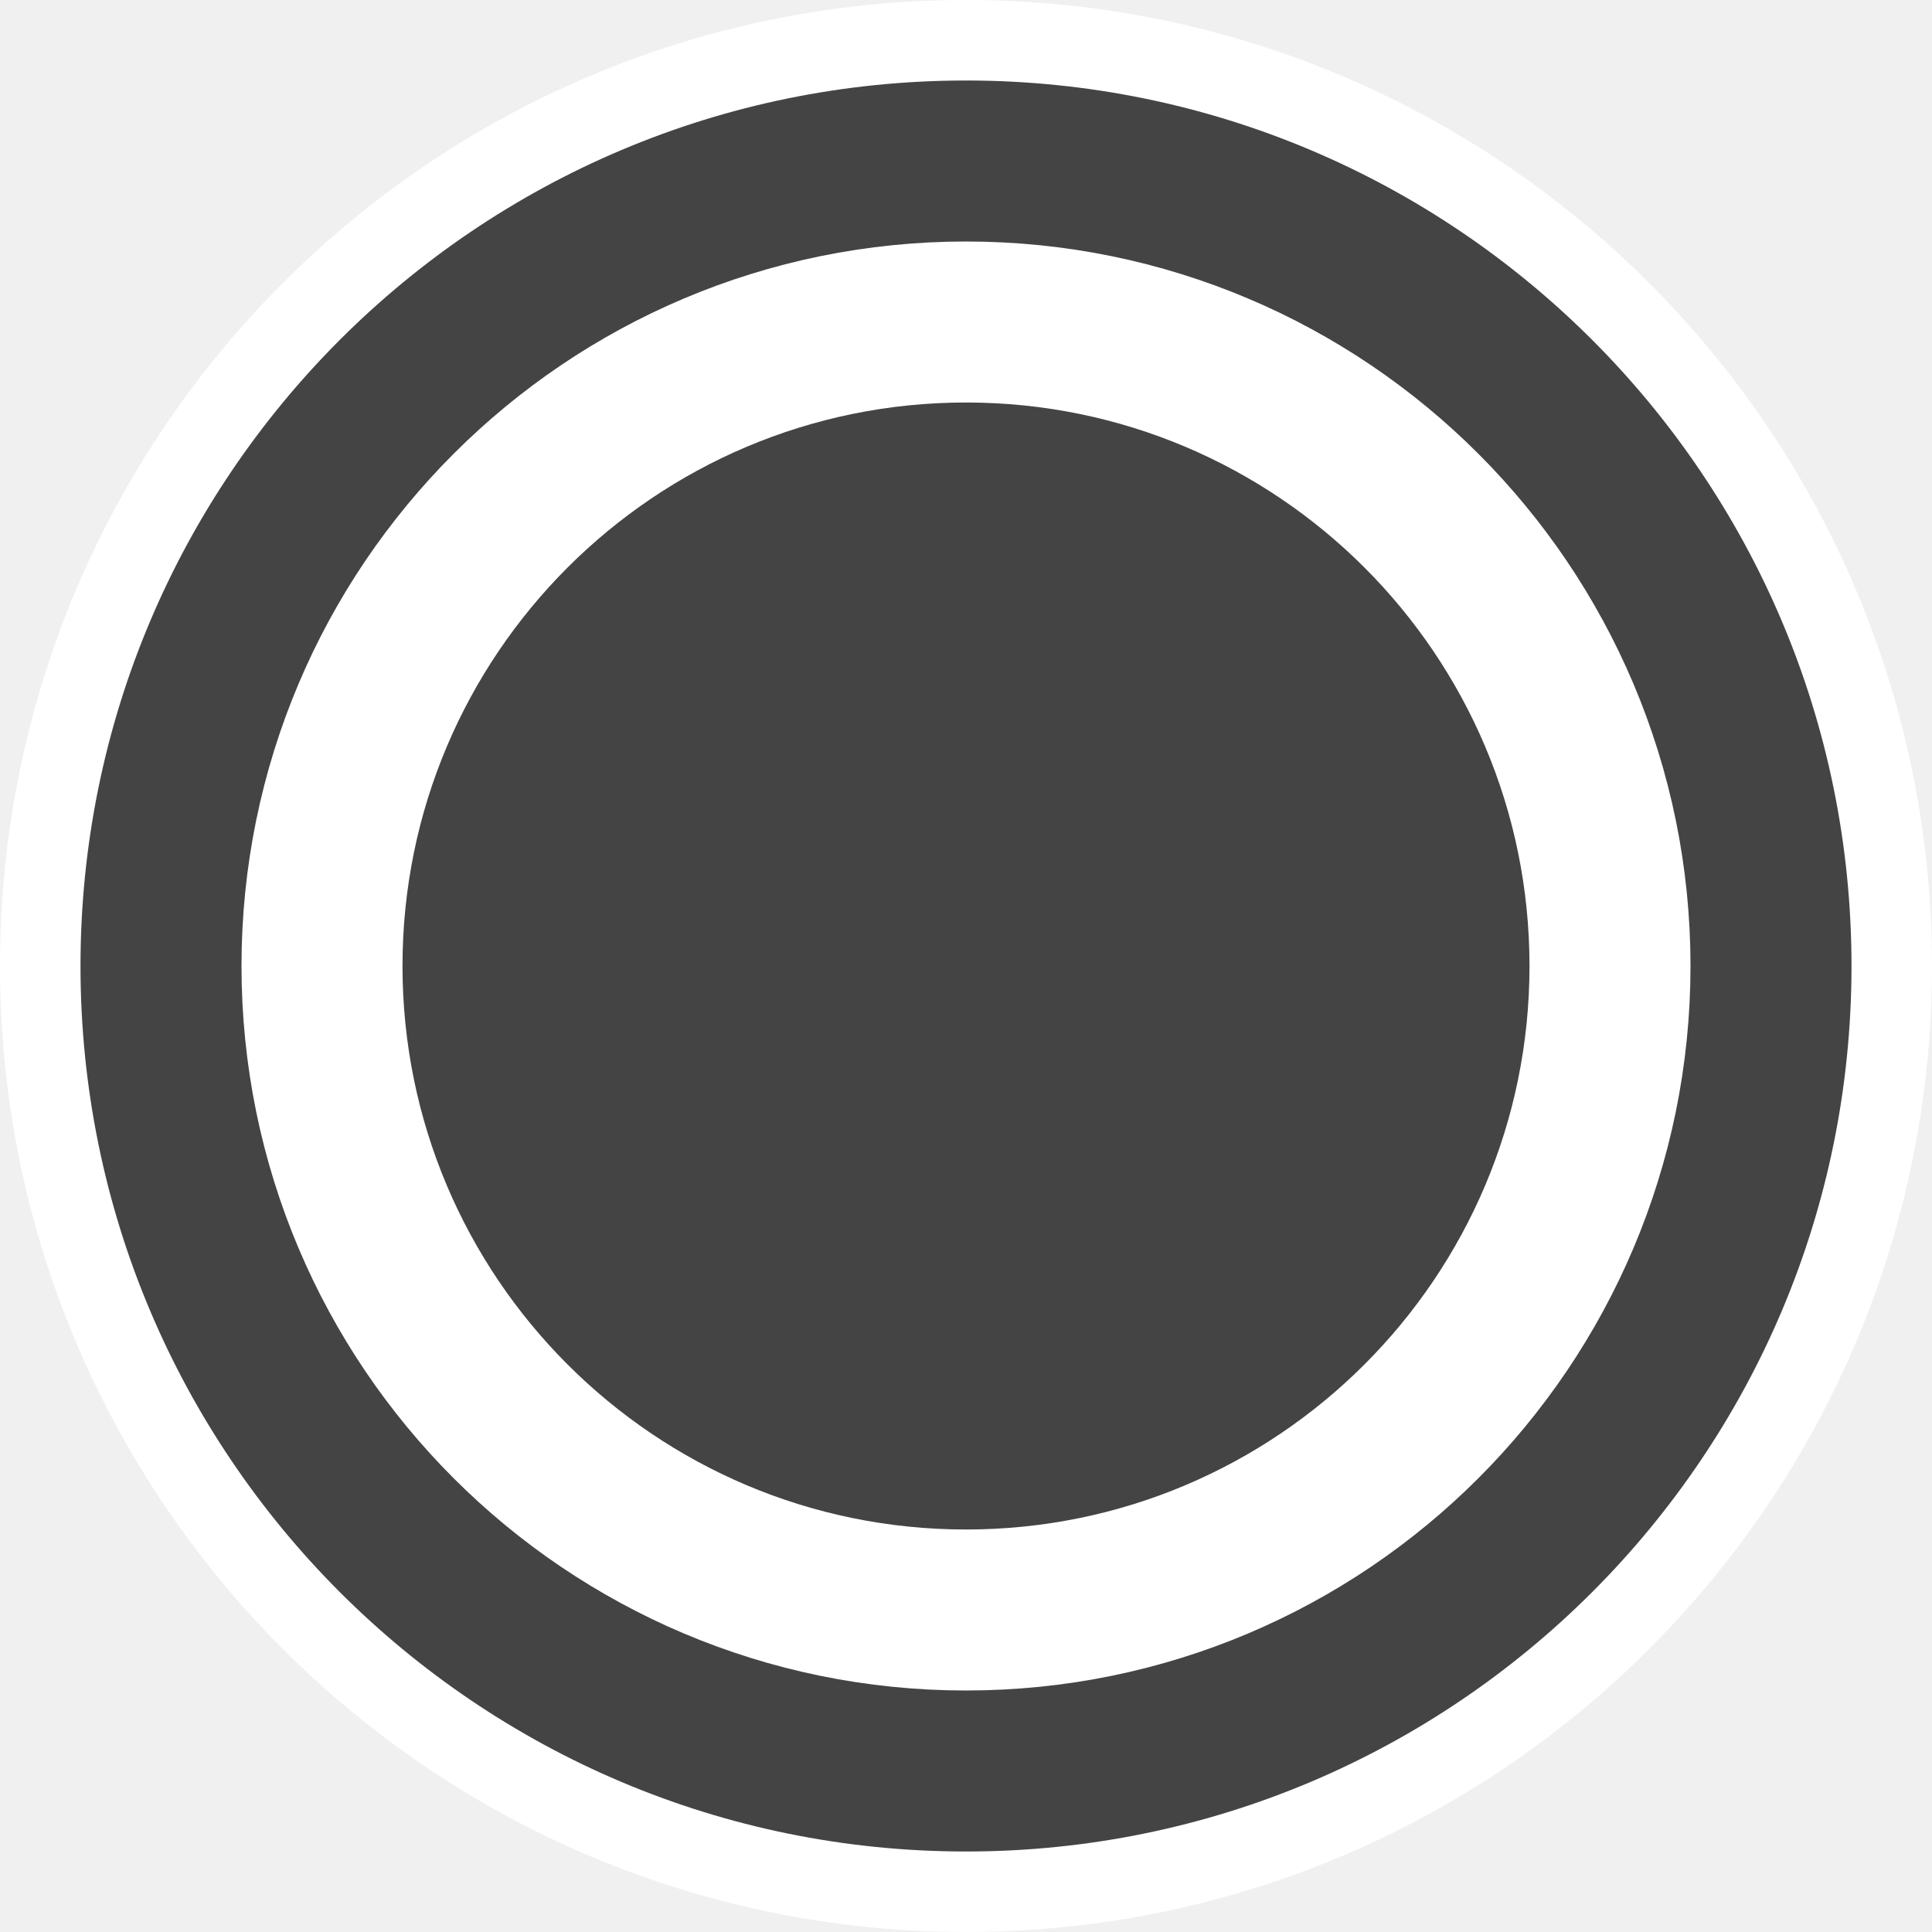
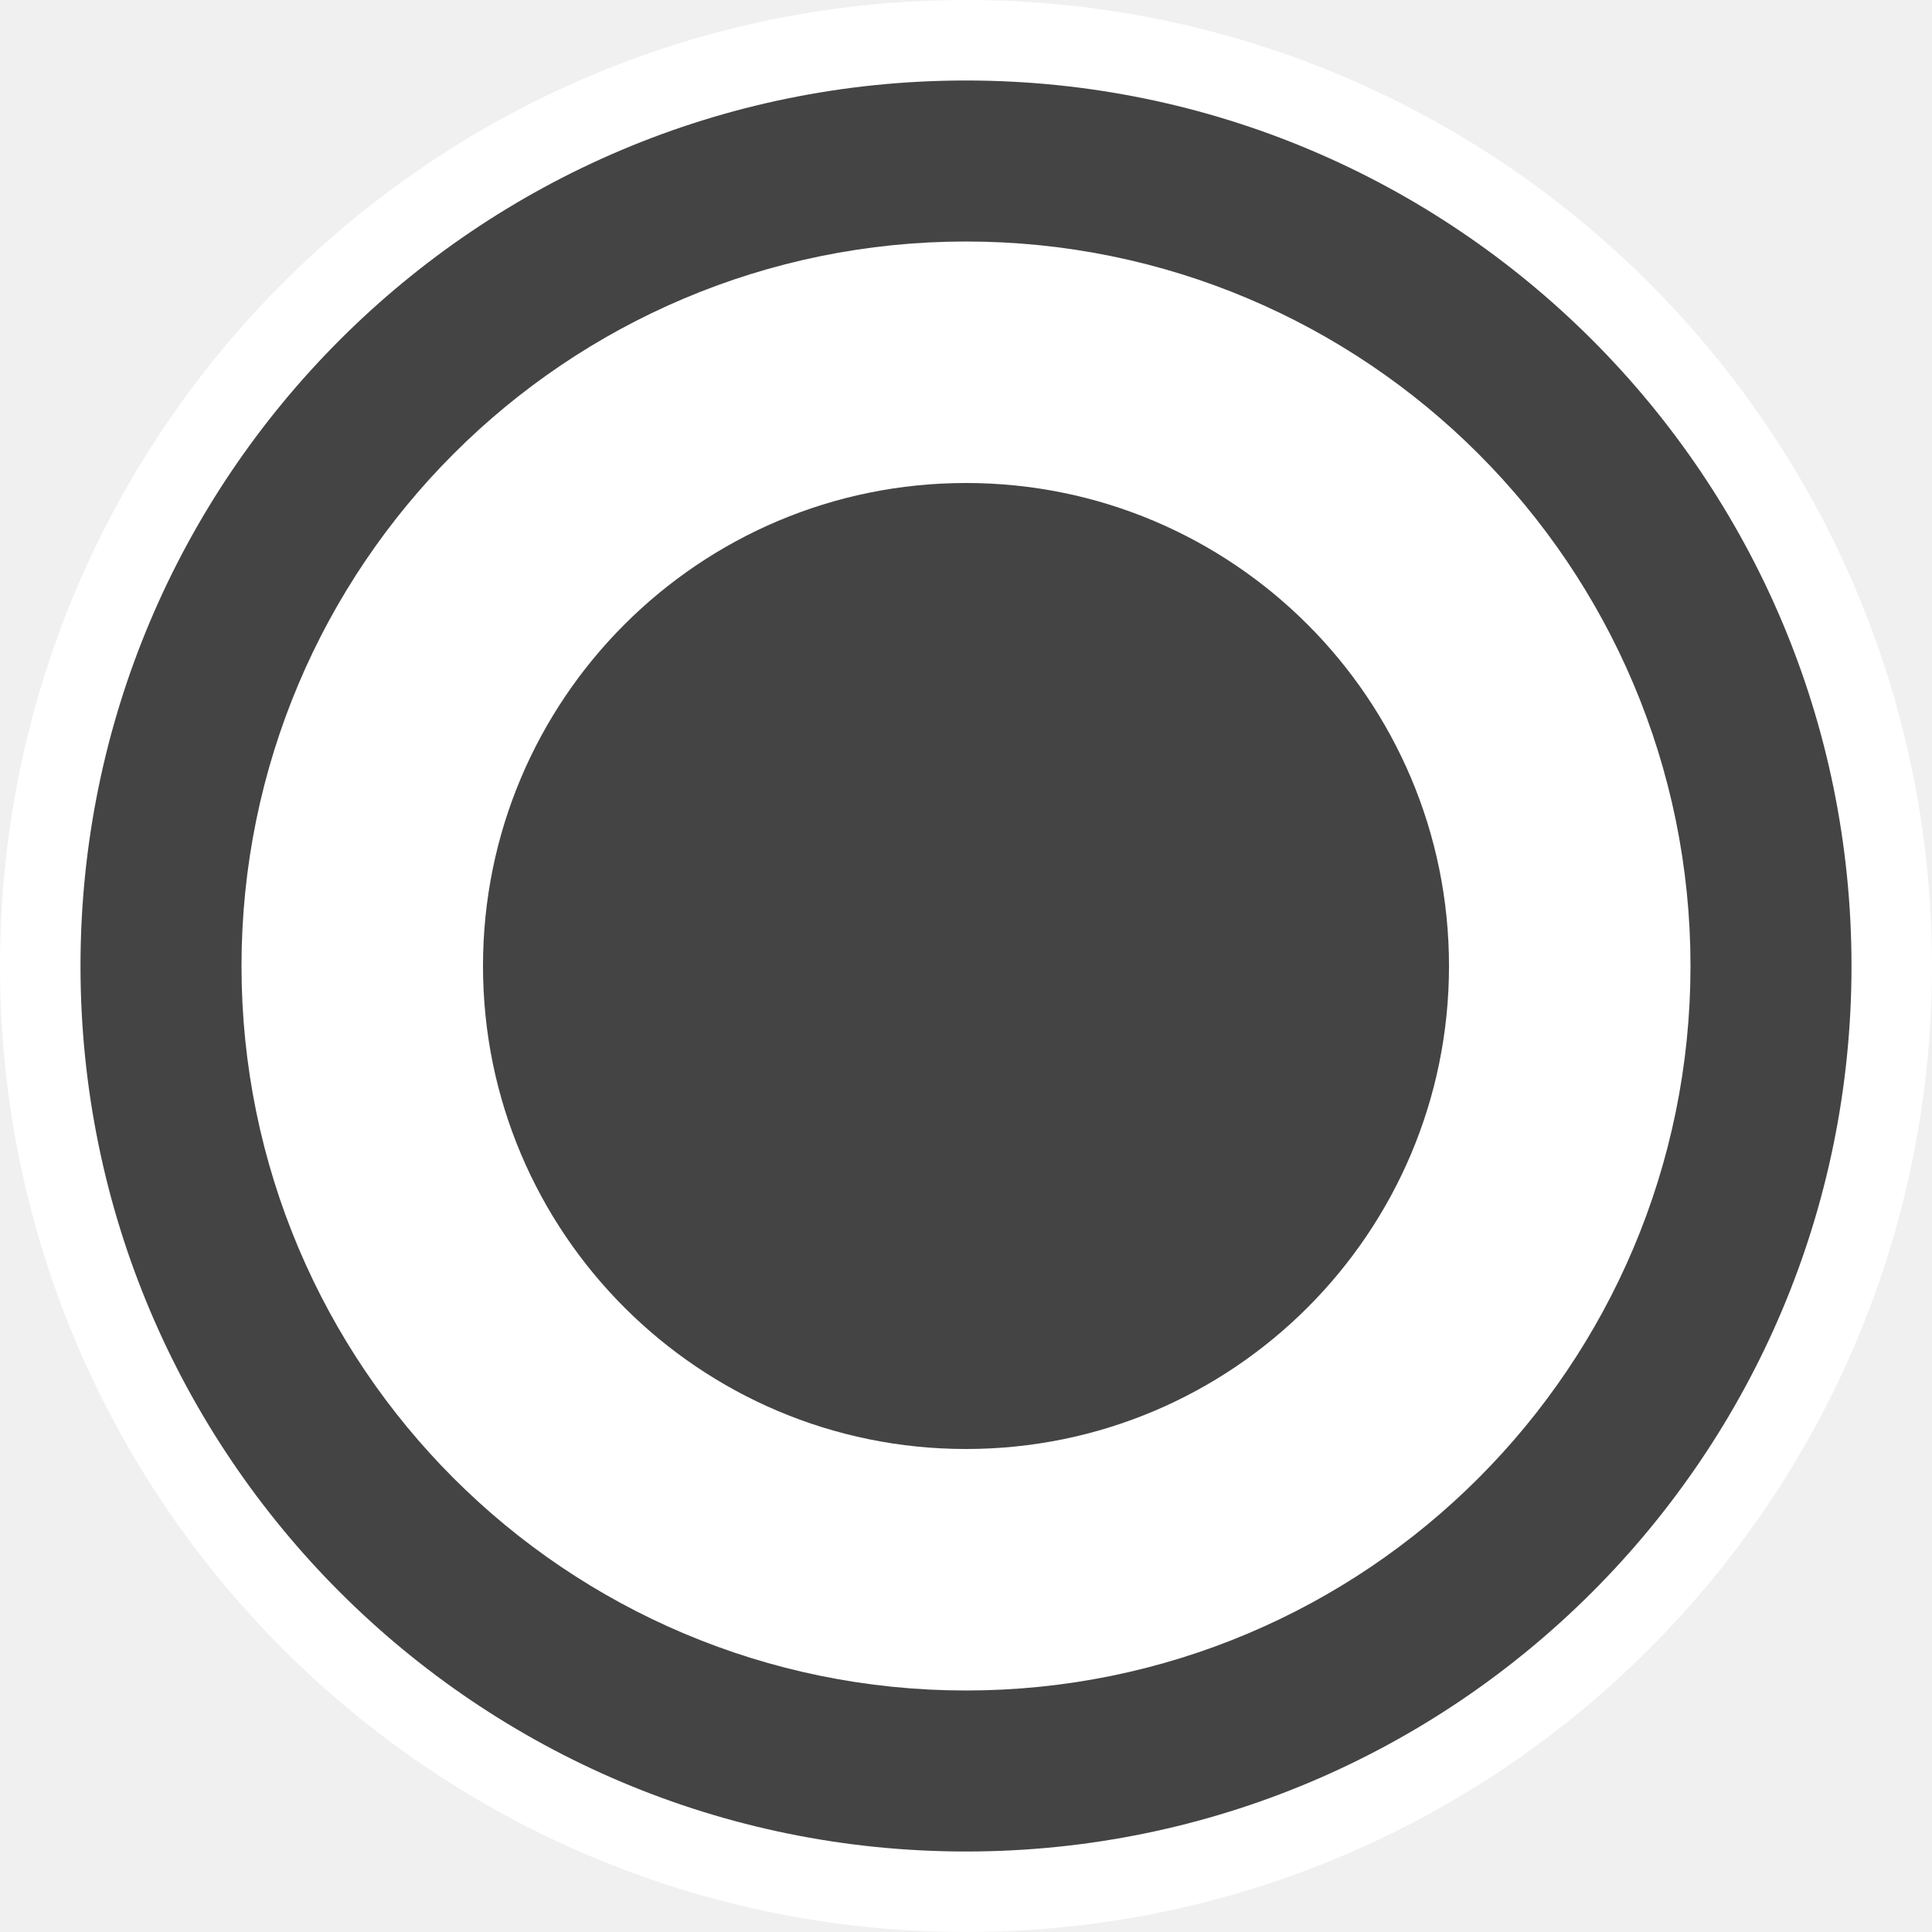
<svg xmlns="http://www.w3.org/2000/svg" width="24" height="24">
  <circle style="font-variation-settings:normal;fill:#444;fill-opacity:1;stroke:#fff;stroke-width:2;stroke-linecap:butt;stroke-linejoin:round;stroke-miterlimit:4;stroke-dasharray:none;stroke-dashoffset:0;stroke-opacity:.997;paint-order:markers stroke fill;stop-color:#000" cx="12" cy="12" r="11" />
-   <circle style="font-variation-settings:normal;fill:#444;fill-opacity:1;stroke:#fff;stroke-width:4;stroke-linecap:butt;stroke-linejoin:round;stroke-miterlimit:4;stroke-dasharray:none;stroke-dashoffset:0;stroke-opacity:.997;paint-order:markers stroke fill;stop-color:#000" cx="12" cy="12" r="7" />
+   <circle style="font-variation-settings:normal;fill:#444;fill-opacity:1;stroke:#fff;stroke-width:6;stroke-linecap:butt;stroke-linejoin:round;stroke-miterlimit:4;stroke-dasharray:none;stroke-dashoffset:0;stroke-opacity:.997;paint-order:markers stroke fill;stop-color:#000" cx="12" cy="12" r="6" />
</svg>
